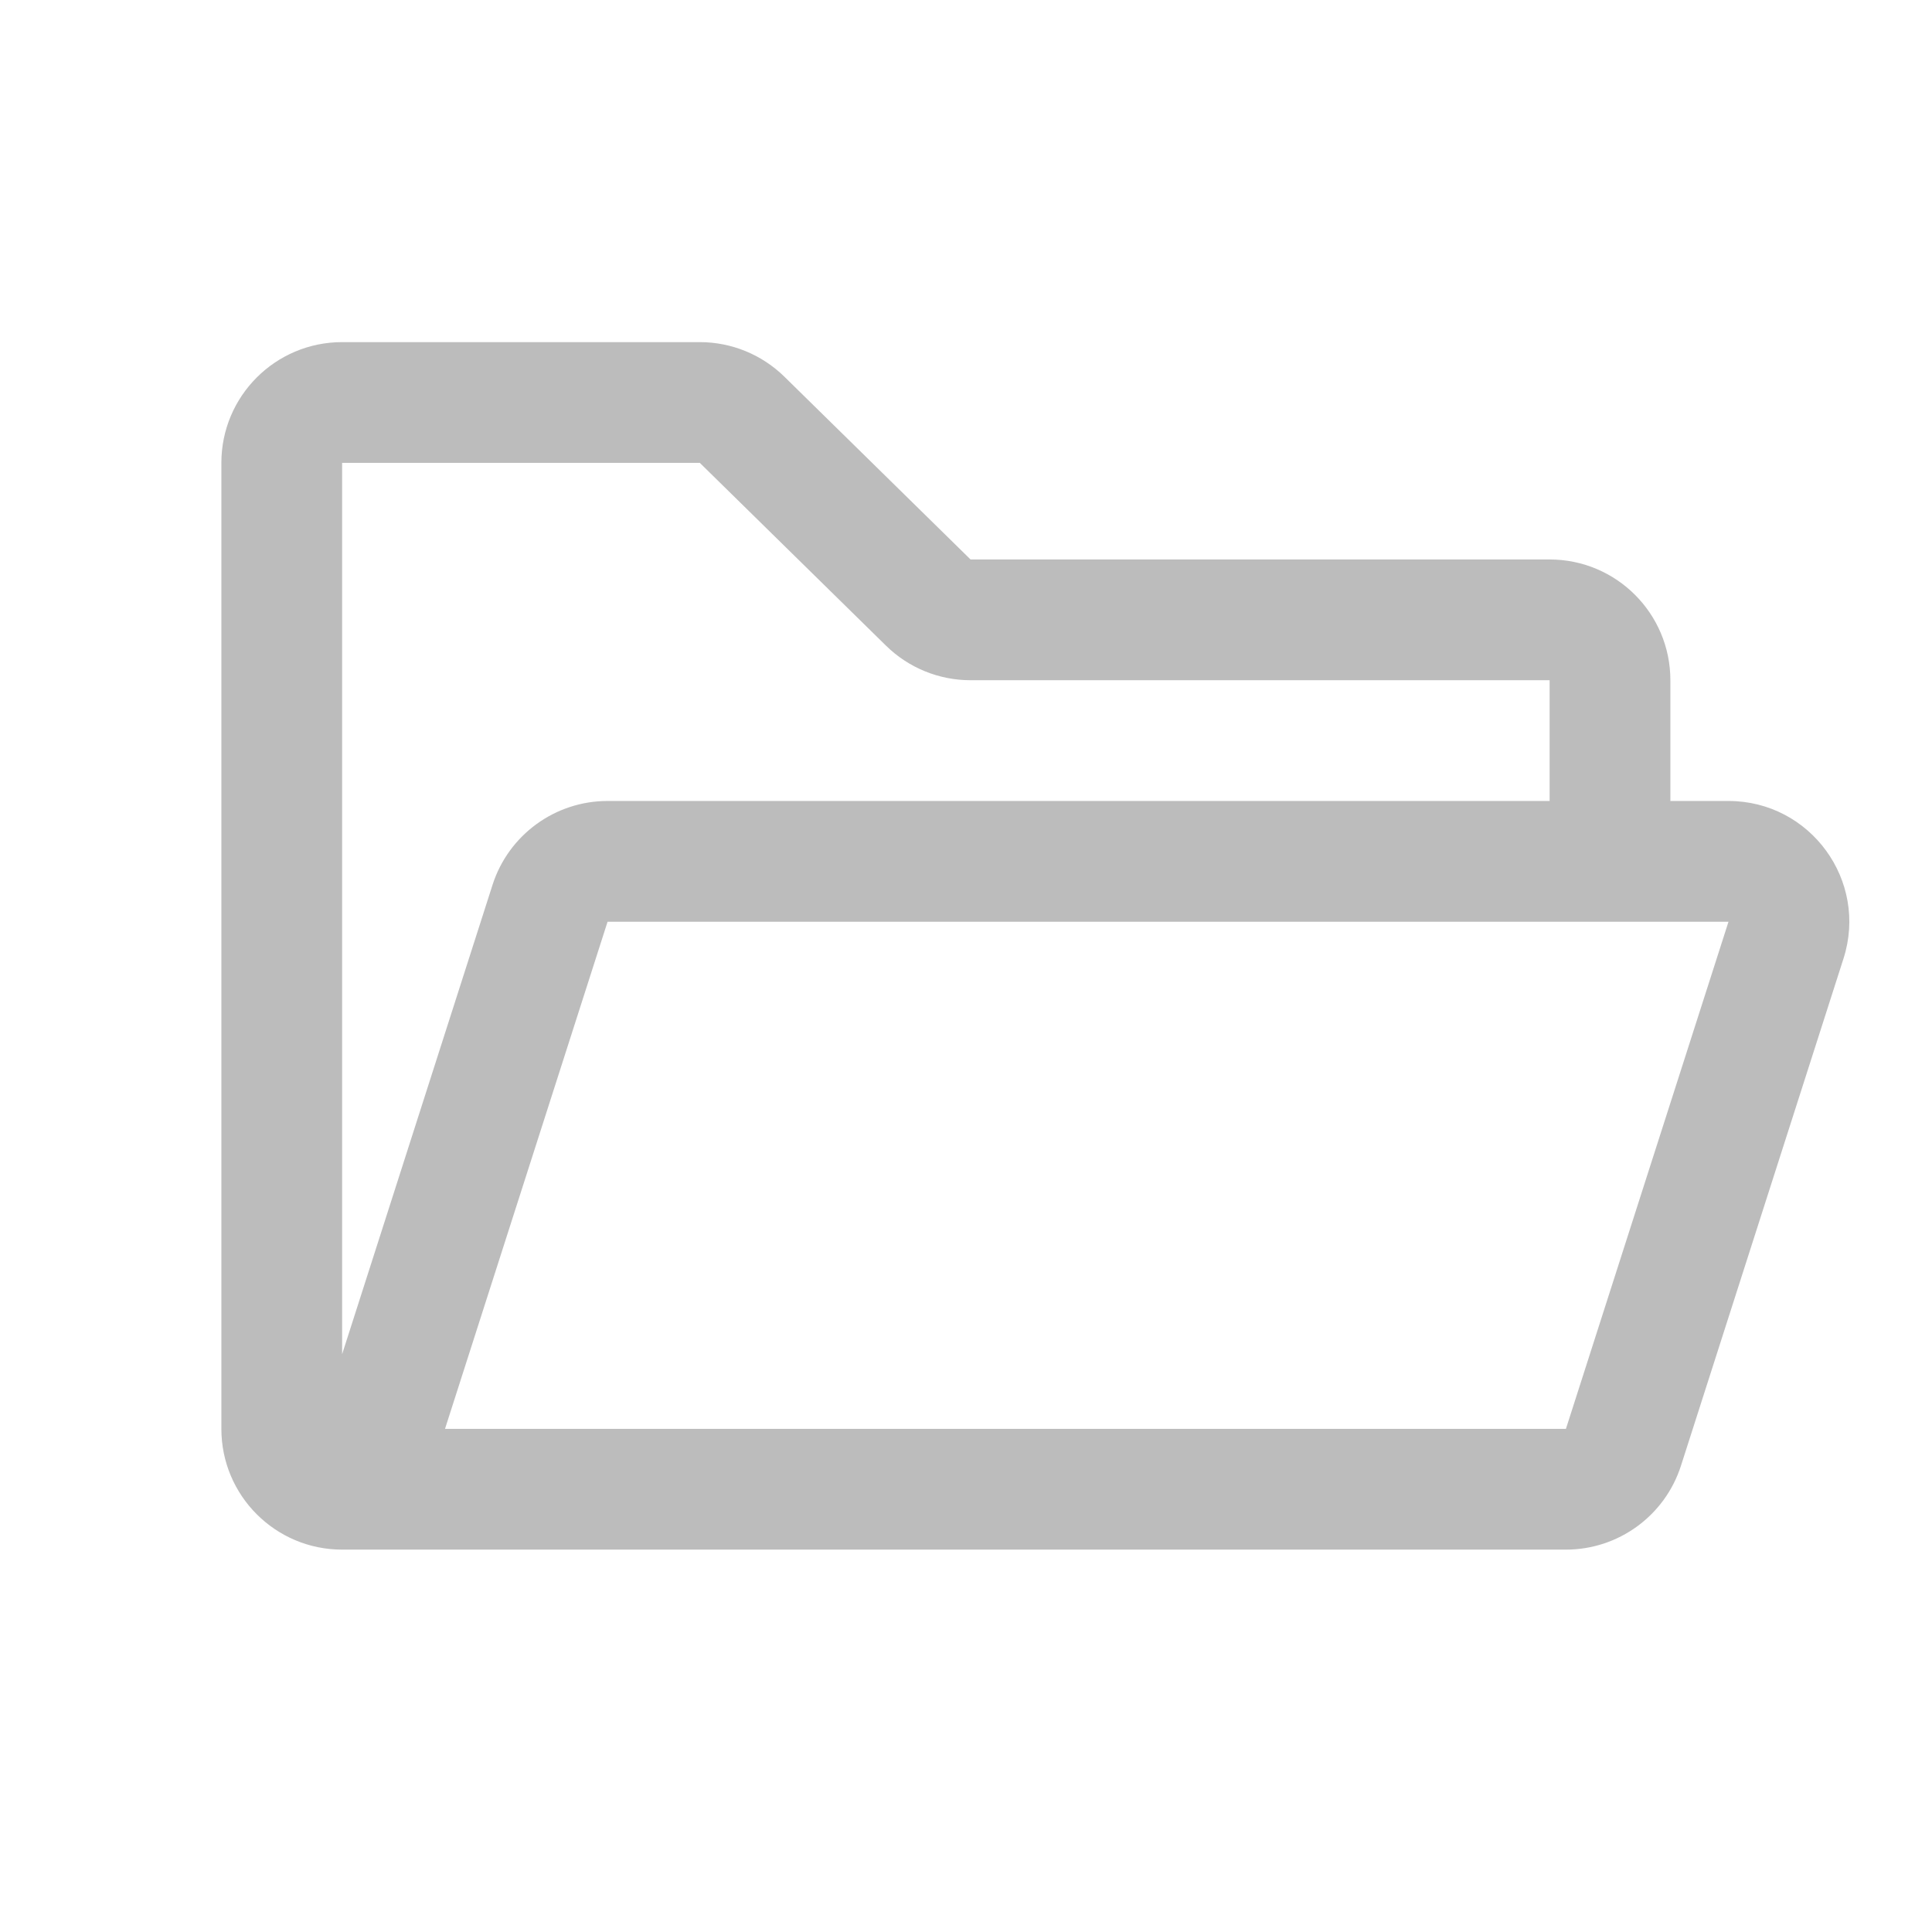
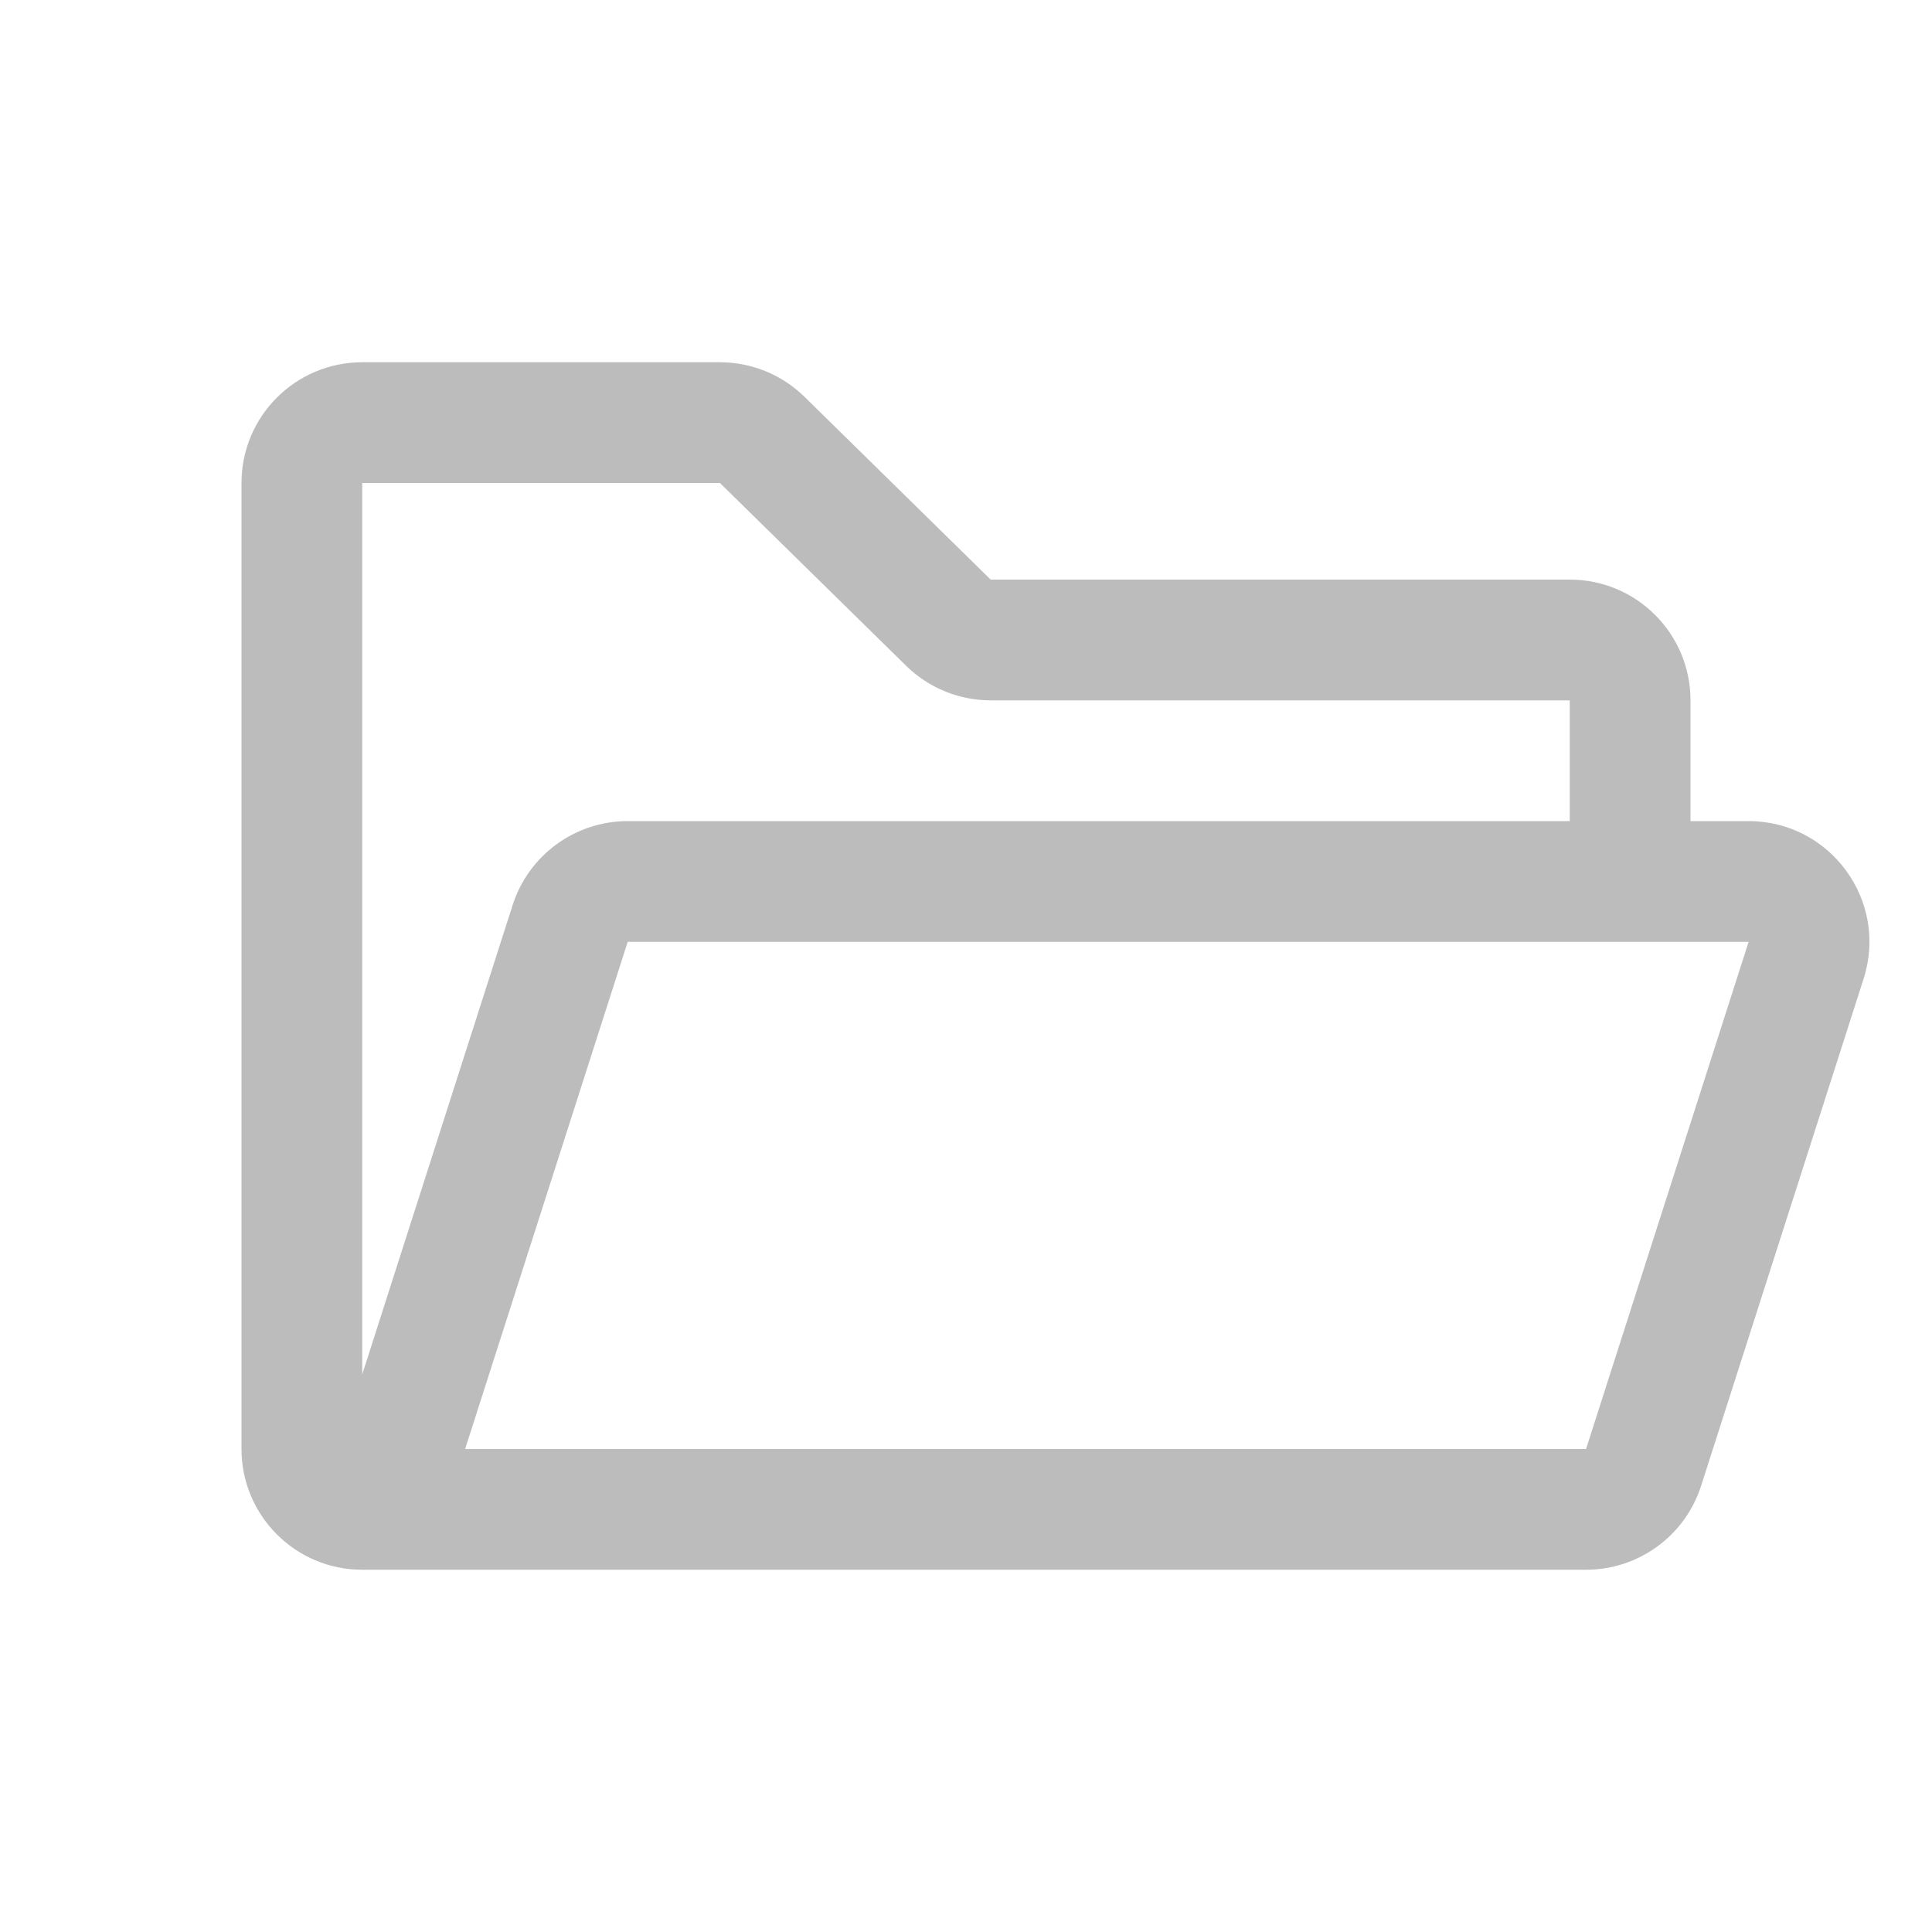
<svg xmlns="http://www.w3.org/2000/svg" width="48" height="48" viewBox="0 0 48 48" fill="none">
-   <path d="M17.387 8.5C18.173 8.5 18.927 8.809 19.488 9.359L24.113 13.9H38.5C40.157 13.9 41.5 15.243 41.5 16.9V19.9H42.944C44.977 19.901 46.421 21.88 45.801 23.816L41.763 36.416C41.364 37.658 40.209 38.5 38.905 38.5H8.5C6.843 38.5 5.5 37.157 5.5 35.5V11.5C5.5 9.843 6.843 8.5 8.5 8.5H17.387ZM11.056 35.5H38.905L42.944 22.9H15.095L11.056 35.5ZM8.5 33.645L12.237 21.984C12.635 20.743 13.791 19.9 15.095 19.9H38.5V16.9H24.113C23.327 16.9 22.573 16.592 22.012 16.041L17.387 11.5H8.5V33.645Z" fill="#BCBCBC" />
+   <path d="M17.887 9C18.673 9 19.427 9.309 19.988 9.859L24.613 14.4H39C40.657 14.4 42 15.743 42 17.4V20.4H43.444C45.477 20.401 46.921 22.38 46.301 24.316L42.263 36.916C41.864 38.158 40.709 39 39.405 39H9C7.343 39 6 37.657 6 36V12C6 10.343 7.343 9 9 9H17.887ZM11.556 36H39.405L43.444 23.4H15.595L11.556 36ZM9 34.145L12.737 22.484C13.135 21.243 14.291 20.4 15.595 20.4H39V17.4H24.613C23.827 17.4 23.073 17.092 22.512 16.541L17.887 12H9V34.145Z" fill="#BCBCBC" />
</svg>
